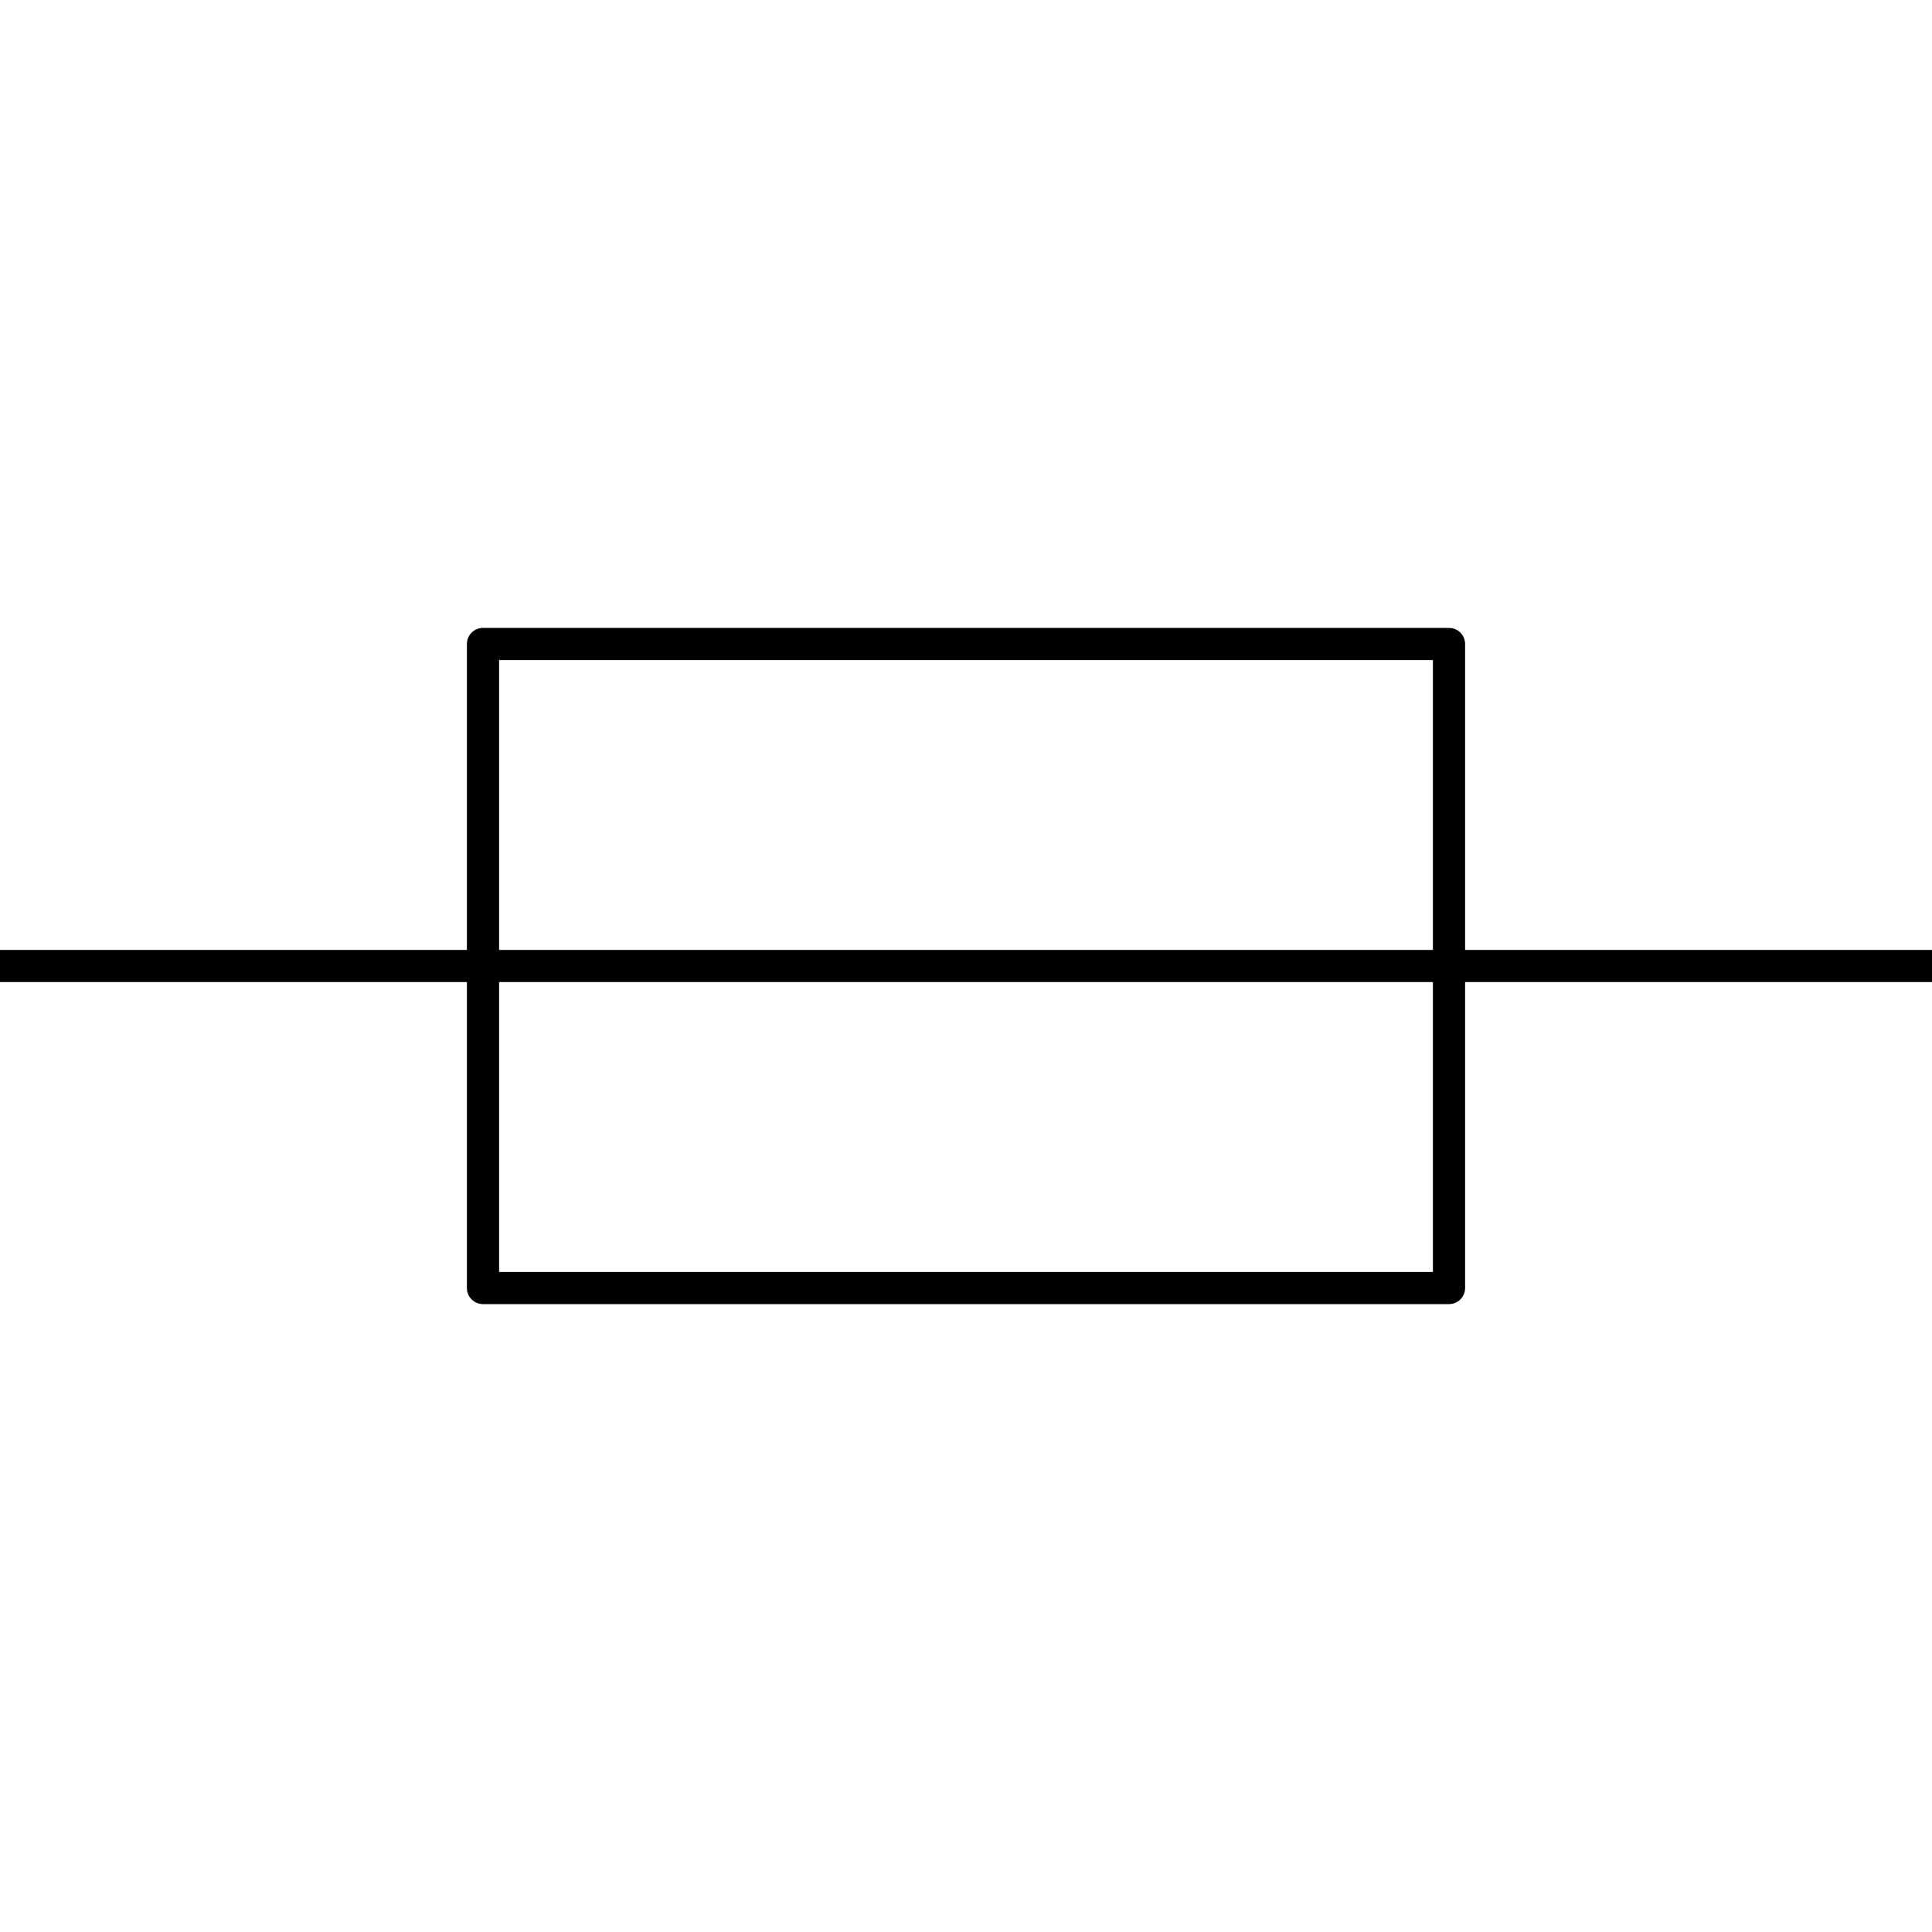
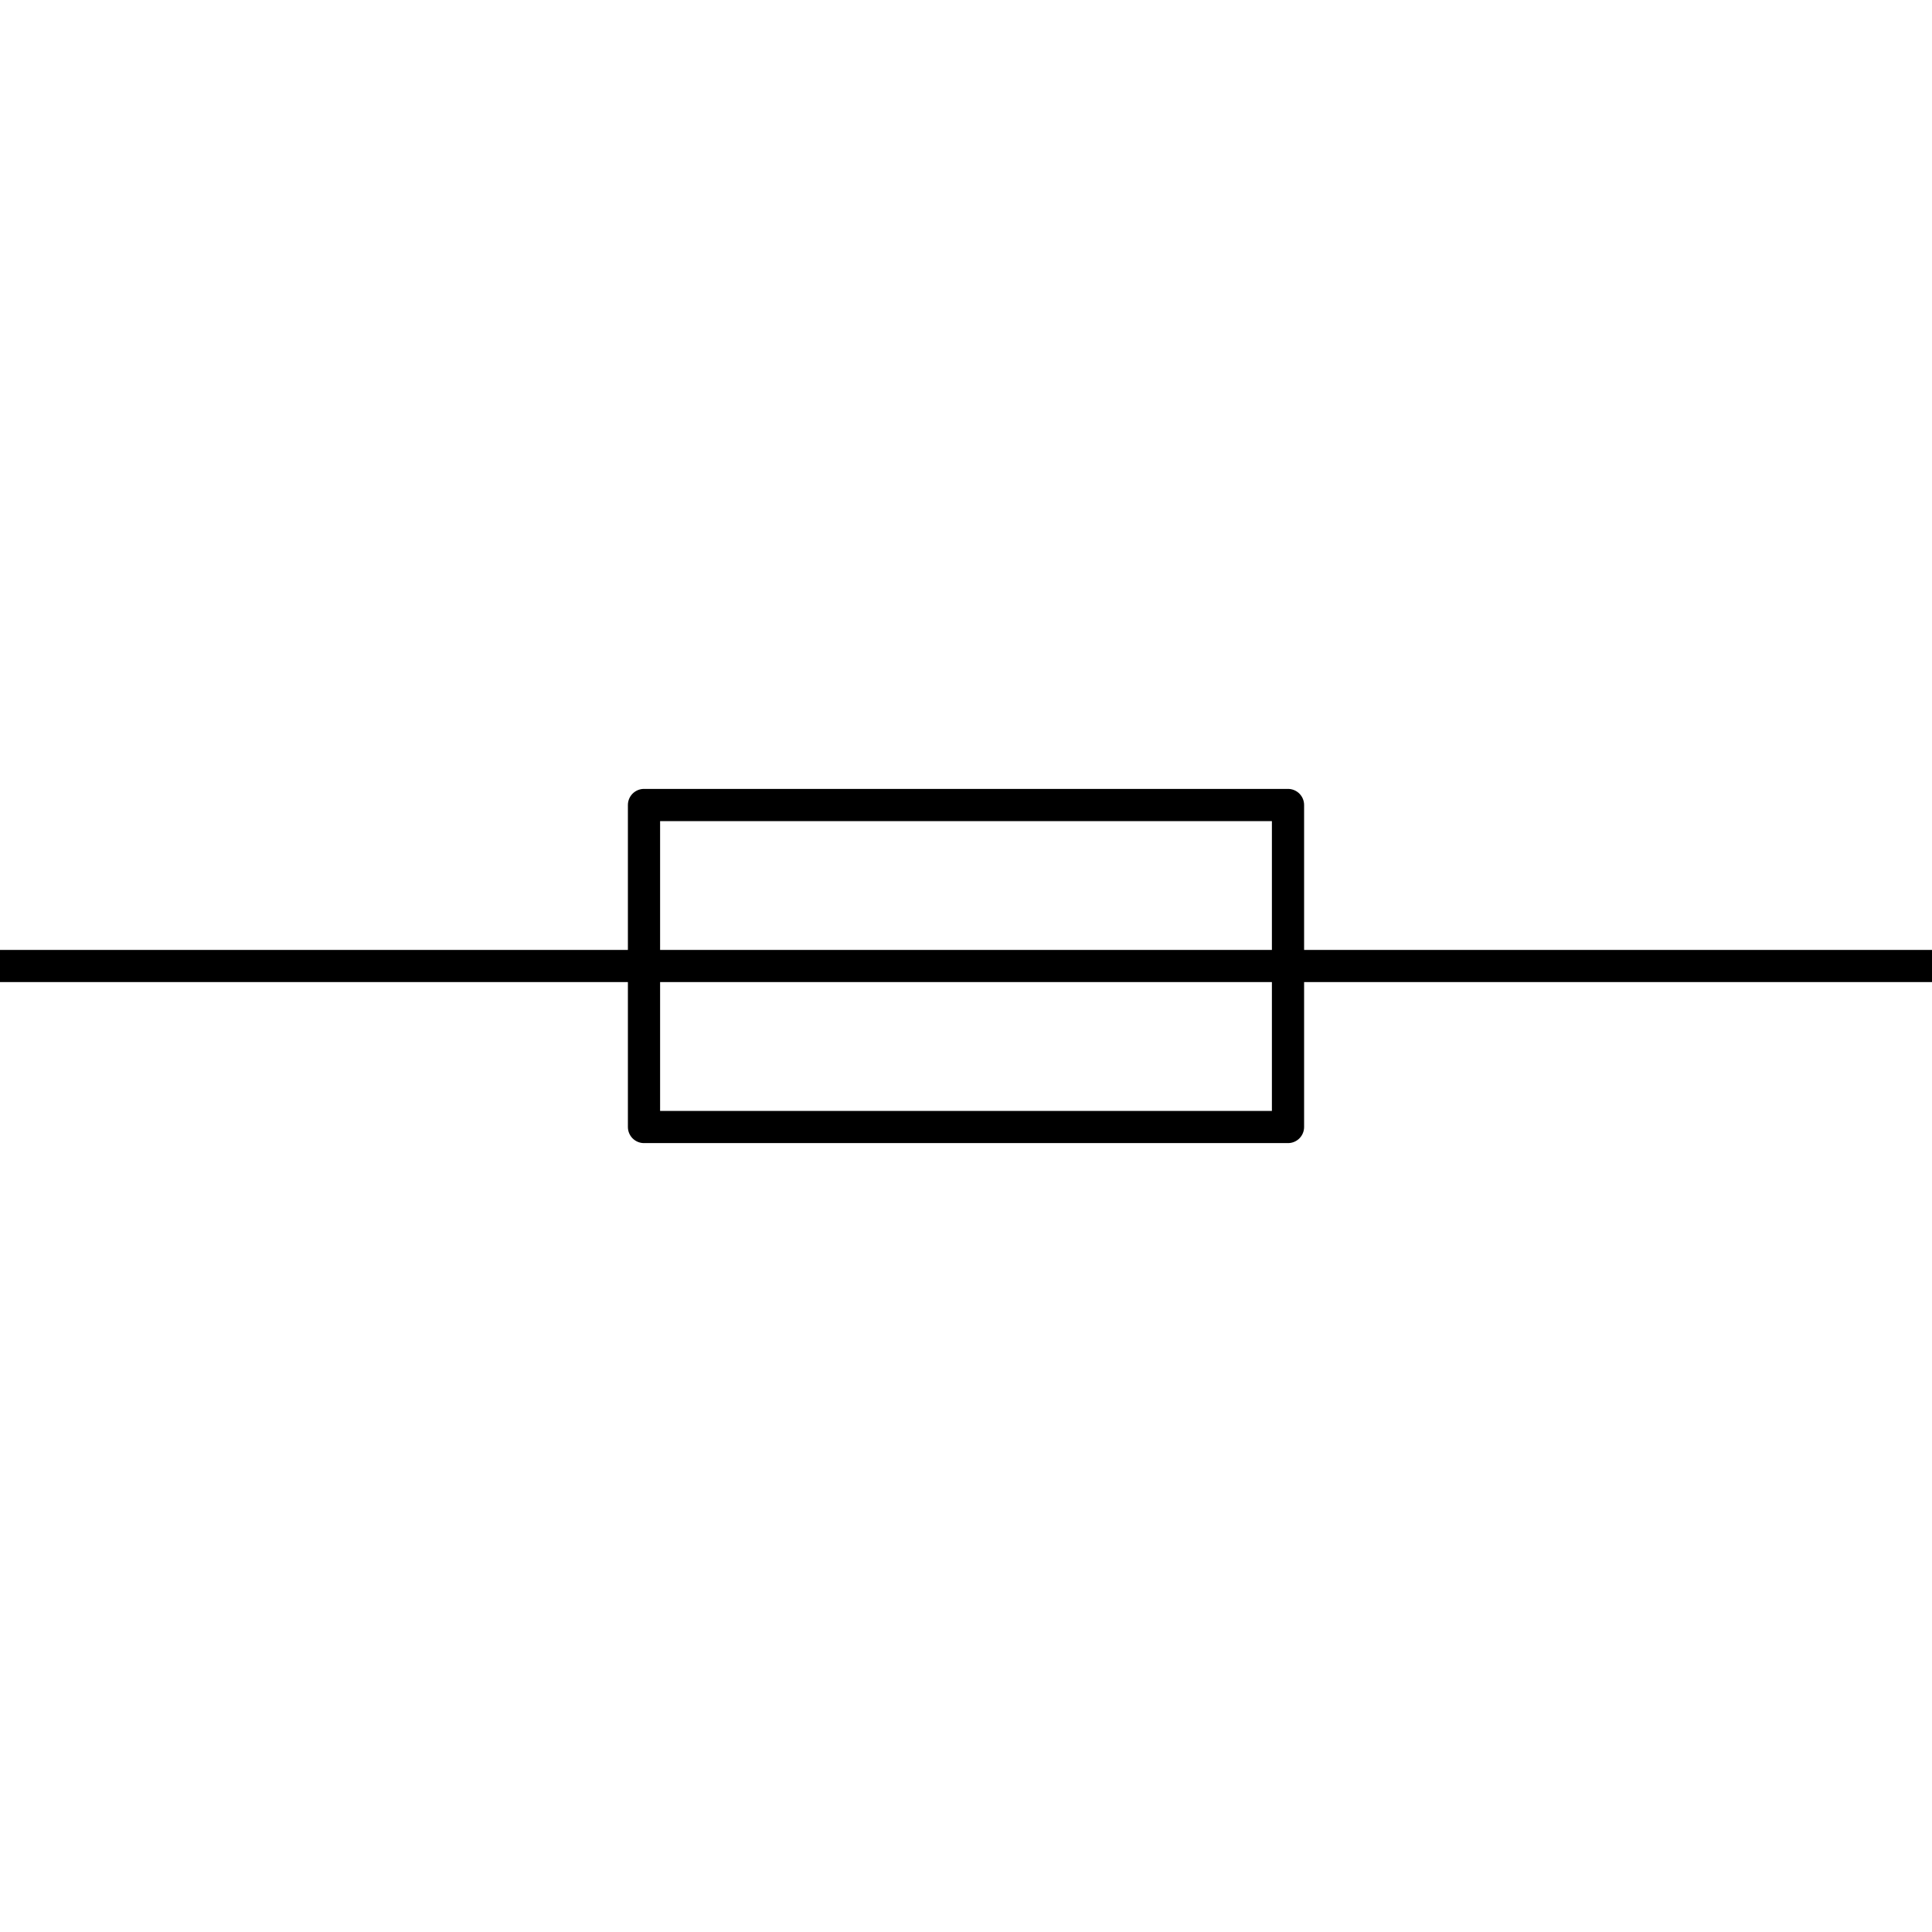
<svg xmlns="http://www.w3.org/2000/svg" width="120" height="120" viewBox="0 0 120 120">
  <g id="fuse" fill="none" stroke="#000" stroke-width="2" stroke-linecap="round" stroke-linejoin="round">
    <line id="conductor" x1="0" y1="60" x2="120" y2="60" />
-     <rect id="body" x="30" y="40" width="60" height="40" />
+     <rect id="body" x="40" y="50" width="40" height="20" />
  </g>
</svg>
